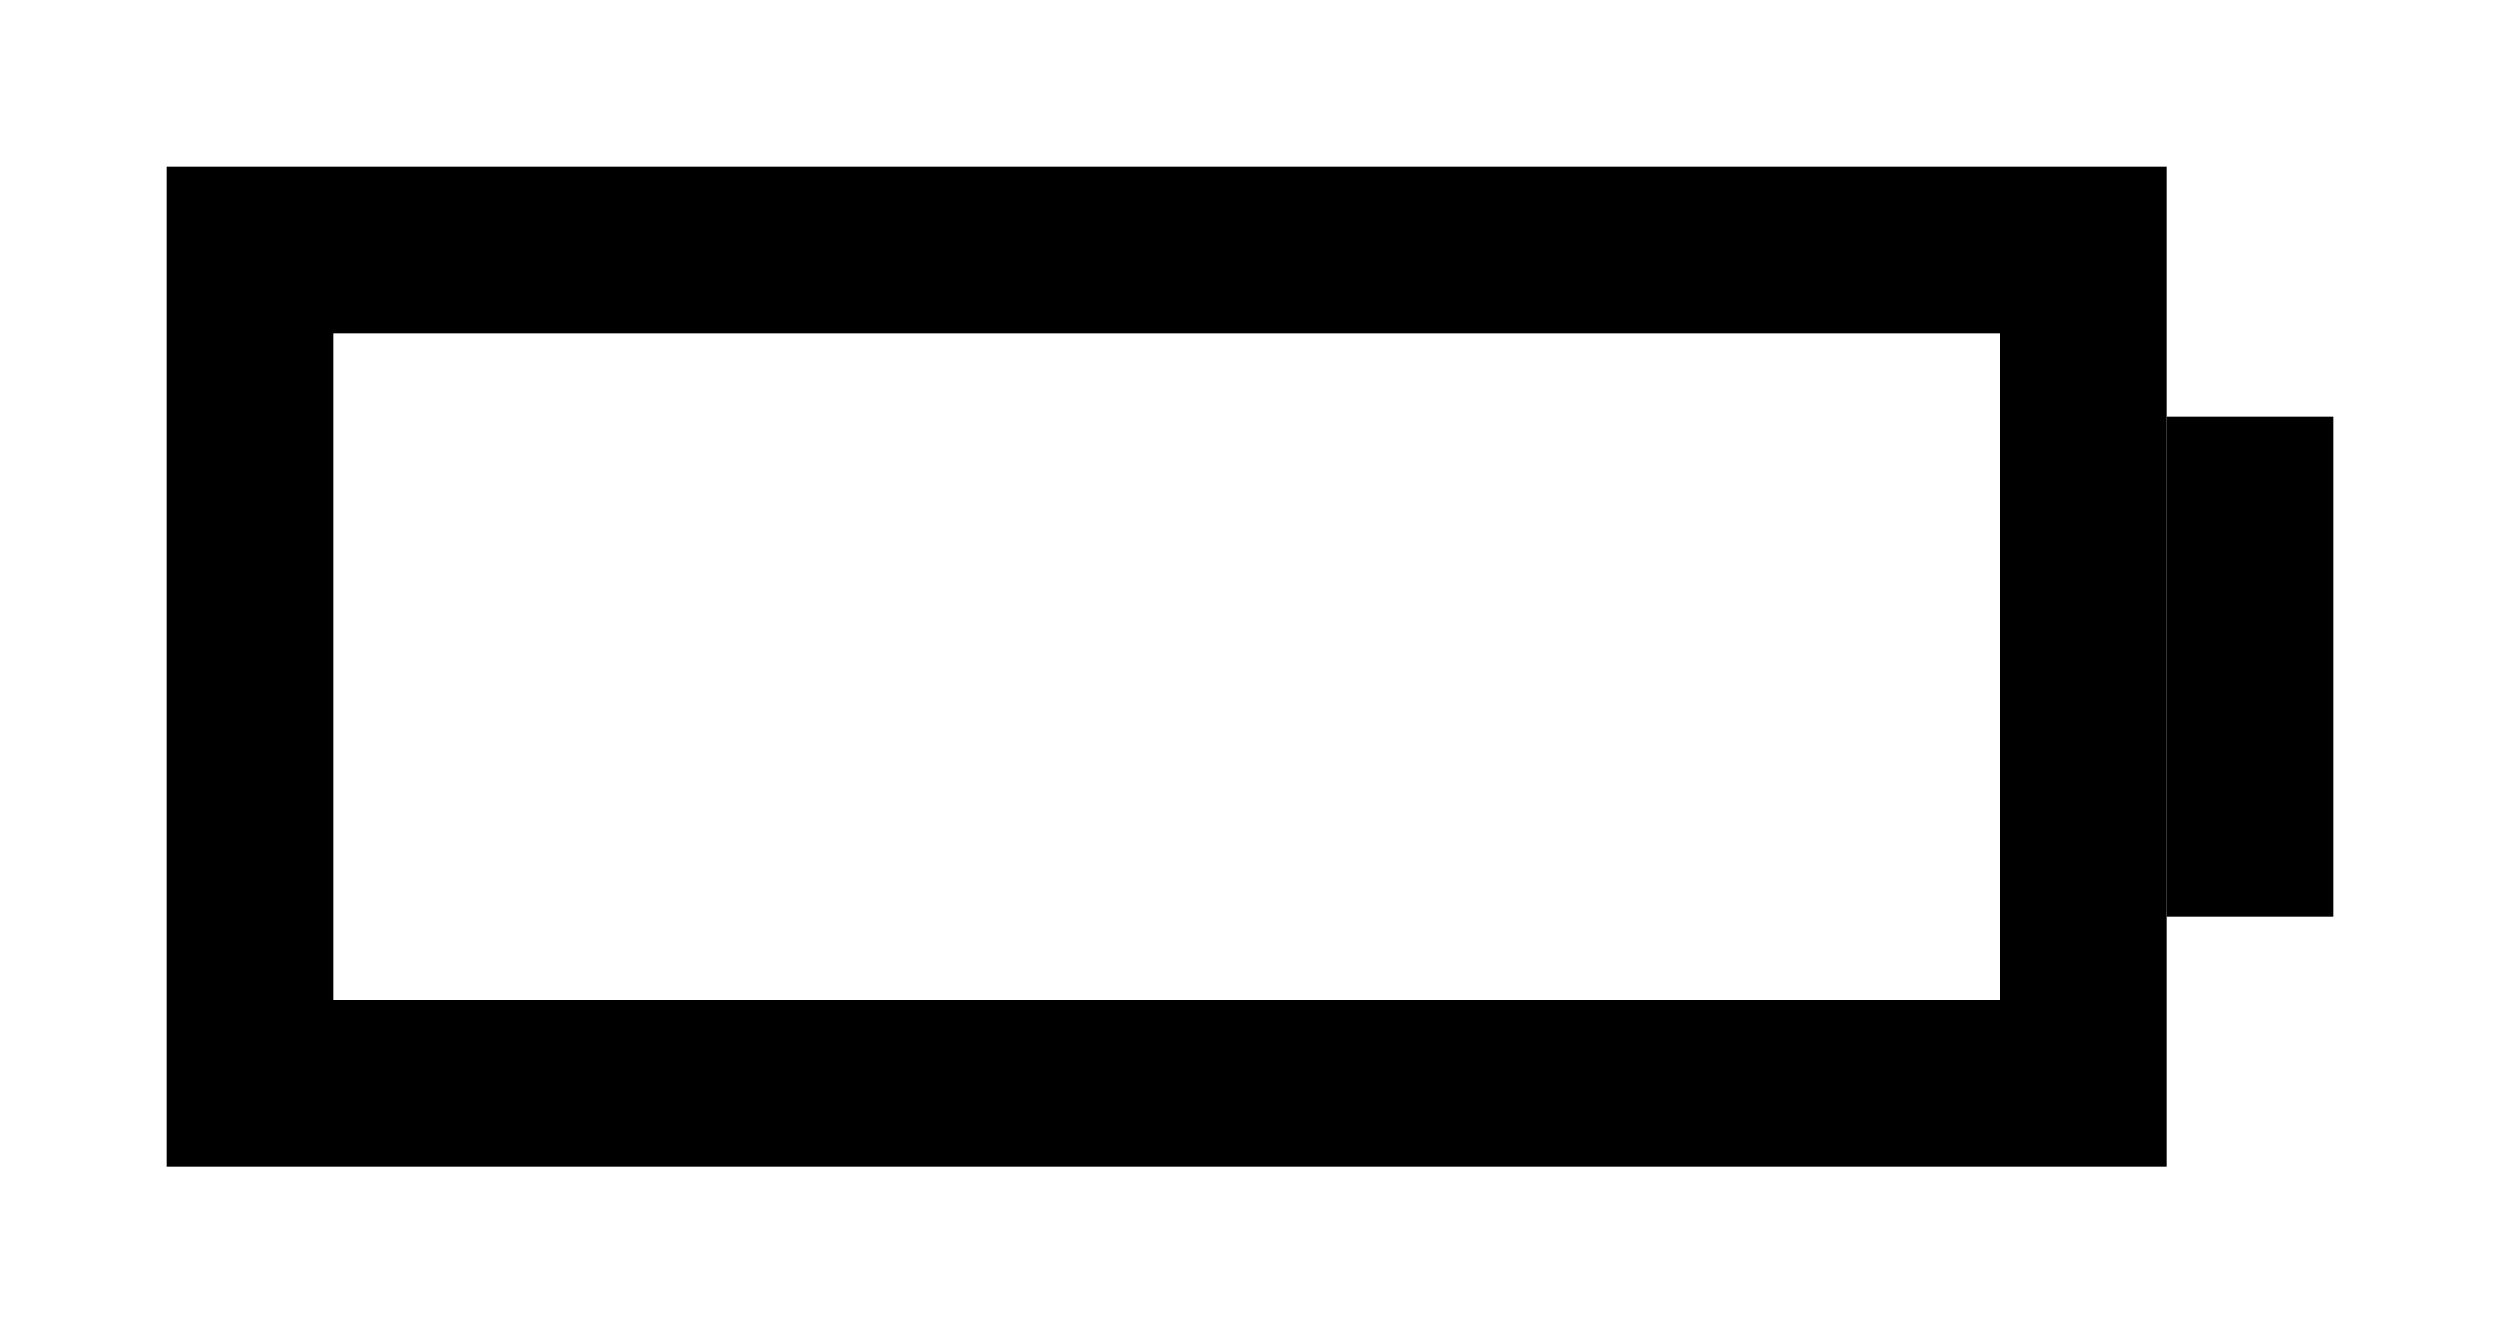
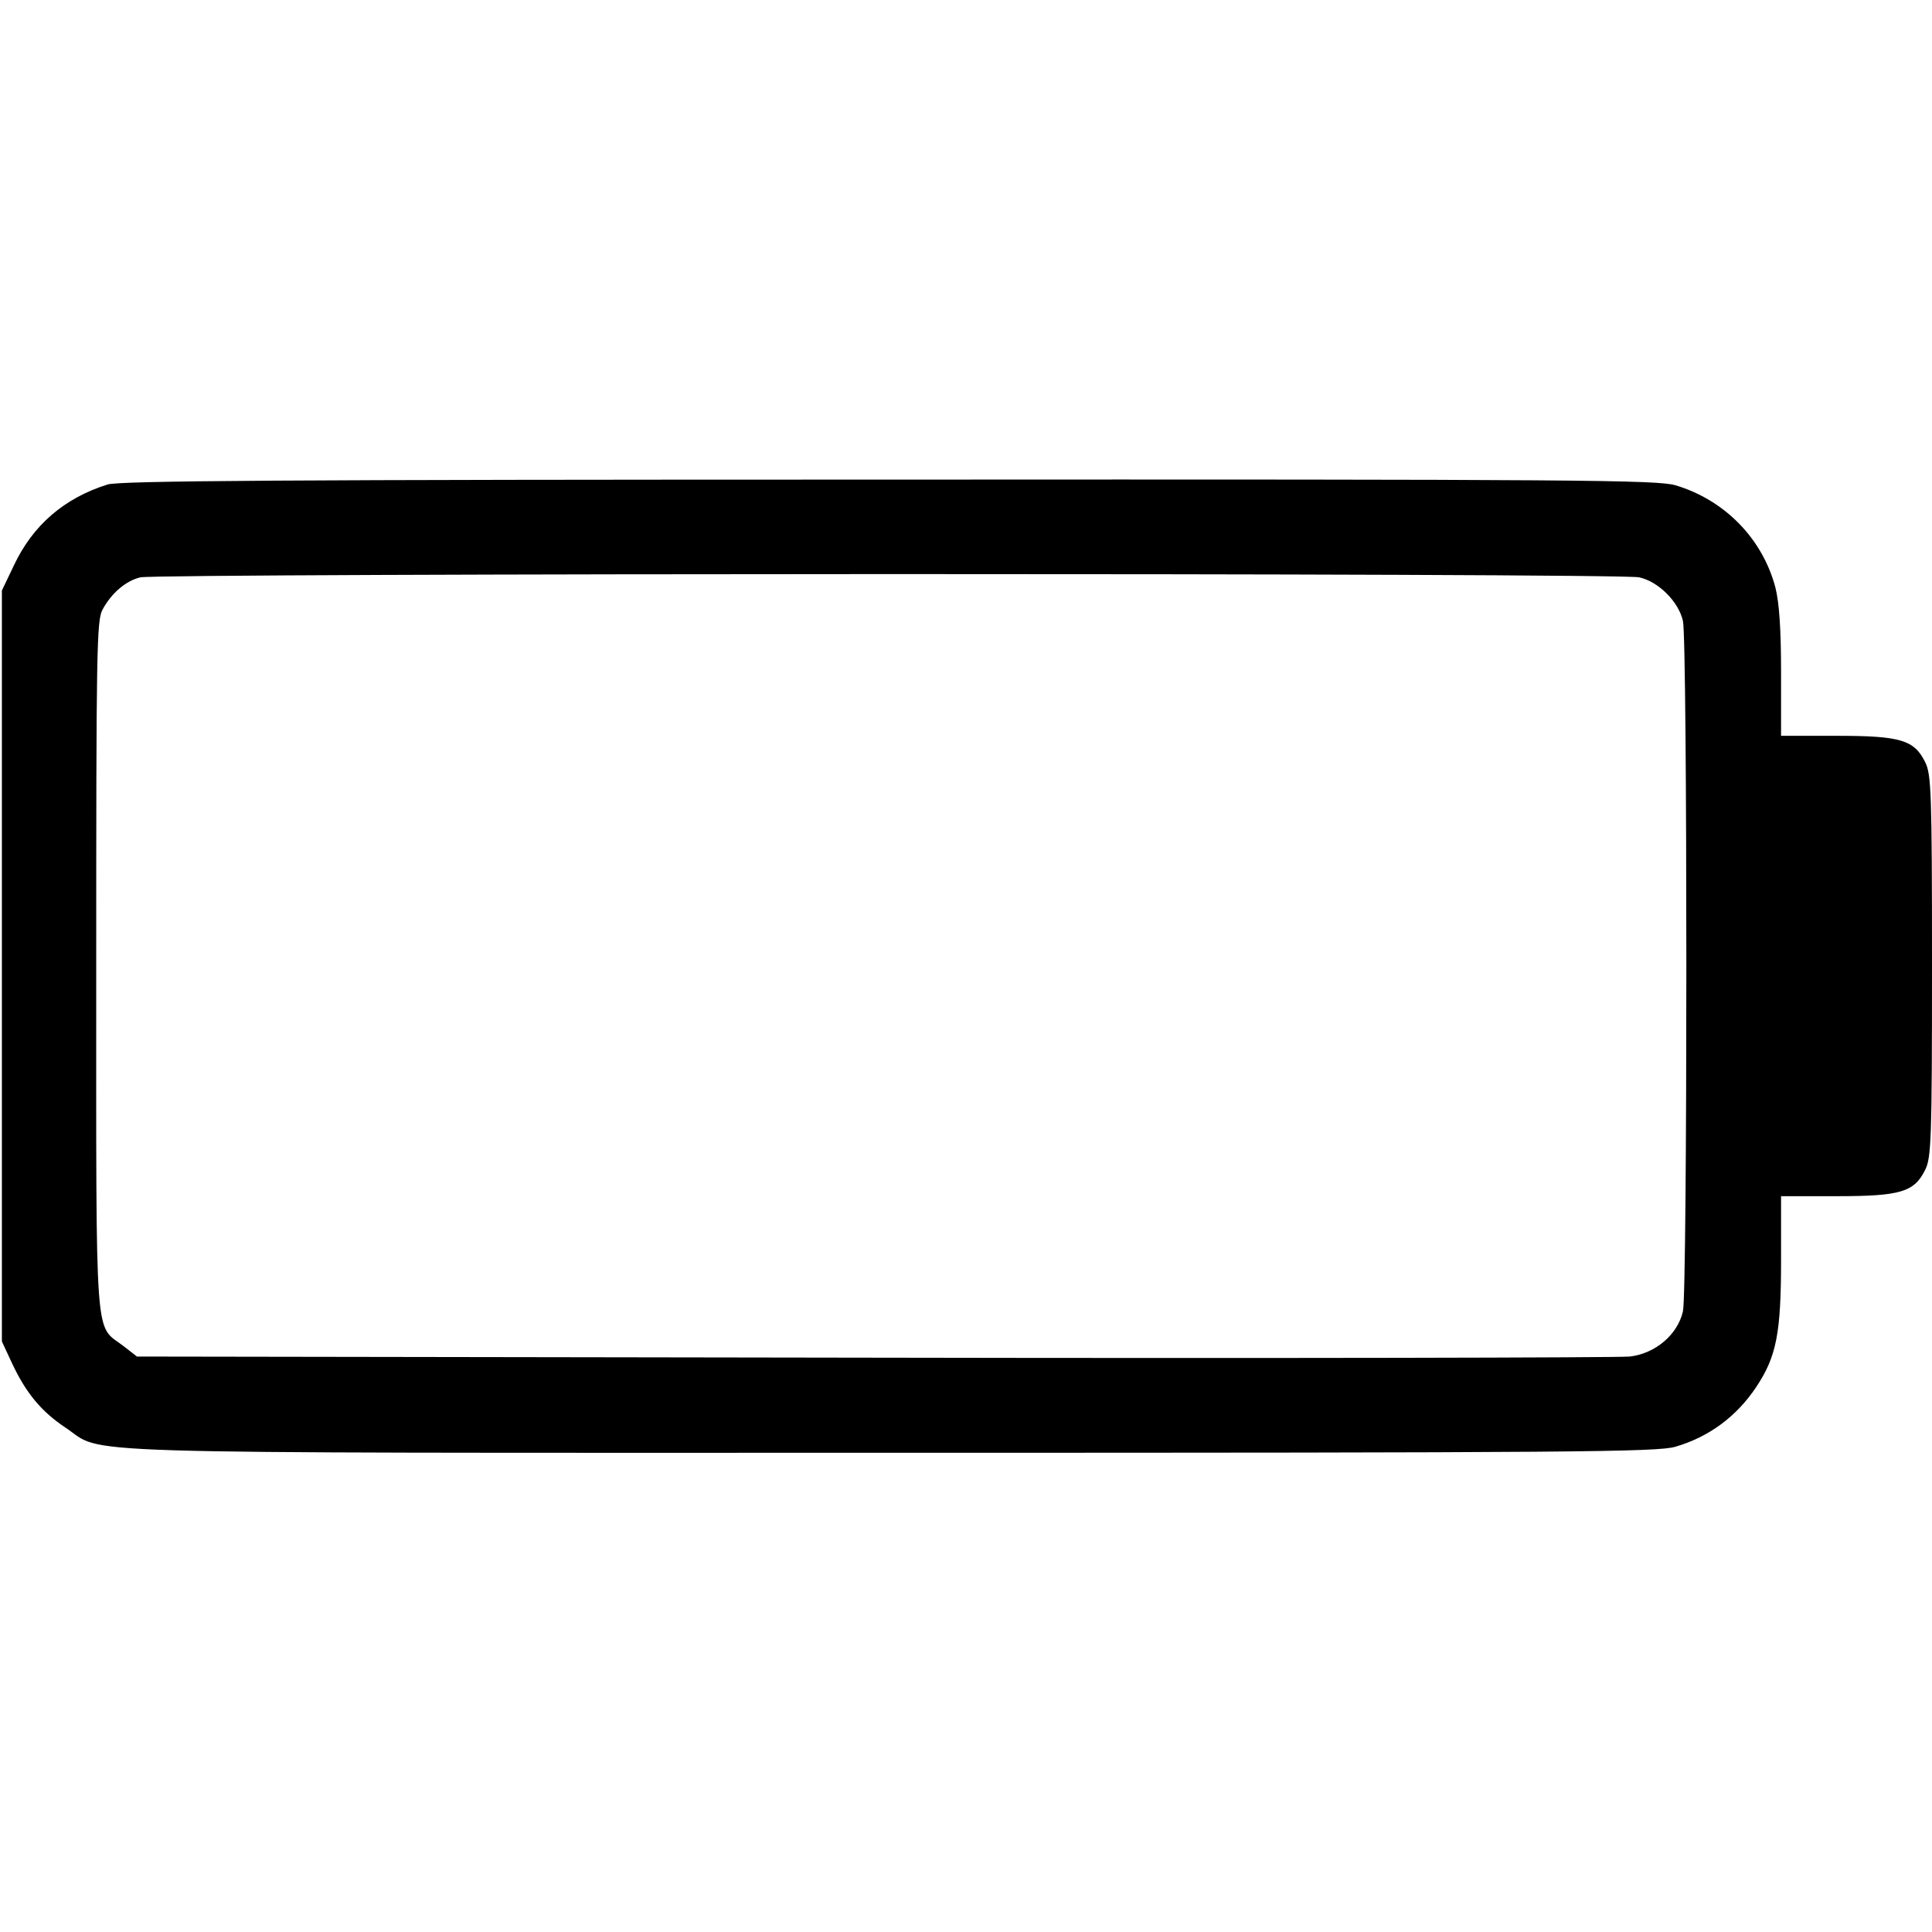
- <svg xmlns="http://www.w3.org/2000/svg" width="30" height="16" viewBox="0 0 30 16">
-   <path fill="#000000" fill-rule="evenodd" d="M2 2h24v12H2zM4 4h20v8H4z" />
-   <rect x="26" y="5" width="2" height="6" fill="#000000" />
+ <svg xmlns="http://www.w3.org/2000/svg" version="1.0" width="512pt" height="512pt" viewBox="0 0 512 512" preserveAspectRatio="xMidYMid meet">
+   <g transform="translate(0,512) scale(0.1,-0.1)" fill="#000000" stroke="none">
+     <path d="M285 3836 c-115 -36 -198 -108 -248 -214 l-32 -67 0 -995 0 -995 27 -58 c37 -79 78 -128 141 -170 109 -72 -65 -67 2187 -67 1823 0 2032 2 2080 16 89 26 162 80 214 158 54 81 66 143 66 338 l0 168 148 0 c169 0 205 11 234 70 16 32 18 79 18 540 0 461 -2 508 -18 540 -29 59 -65 70 -234 70 l-148 0 0 168 c0 117 -5 185 -15 225 -34 129 -134 232 -265 271 -48 14 -251 16 -2084 15 -1611 0 -2039 -3 -2071 -13z m4059 -246 c51 -11 105 -65 116 -116 12 -52 12 -1777 0 -1829 -14 -62 -73 -112 -141 -120 -30 -3 -932 -5 -2005 -3 l-1951 3 -36 28 c-77 59 -72 -17 -72 1007 0 833 1 918 17 945 24 44 62 76 100 85 47 11 3924 12 3972 0z" />
+   </g>
</svg>
